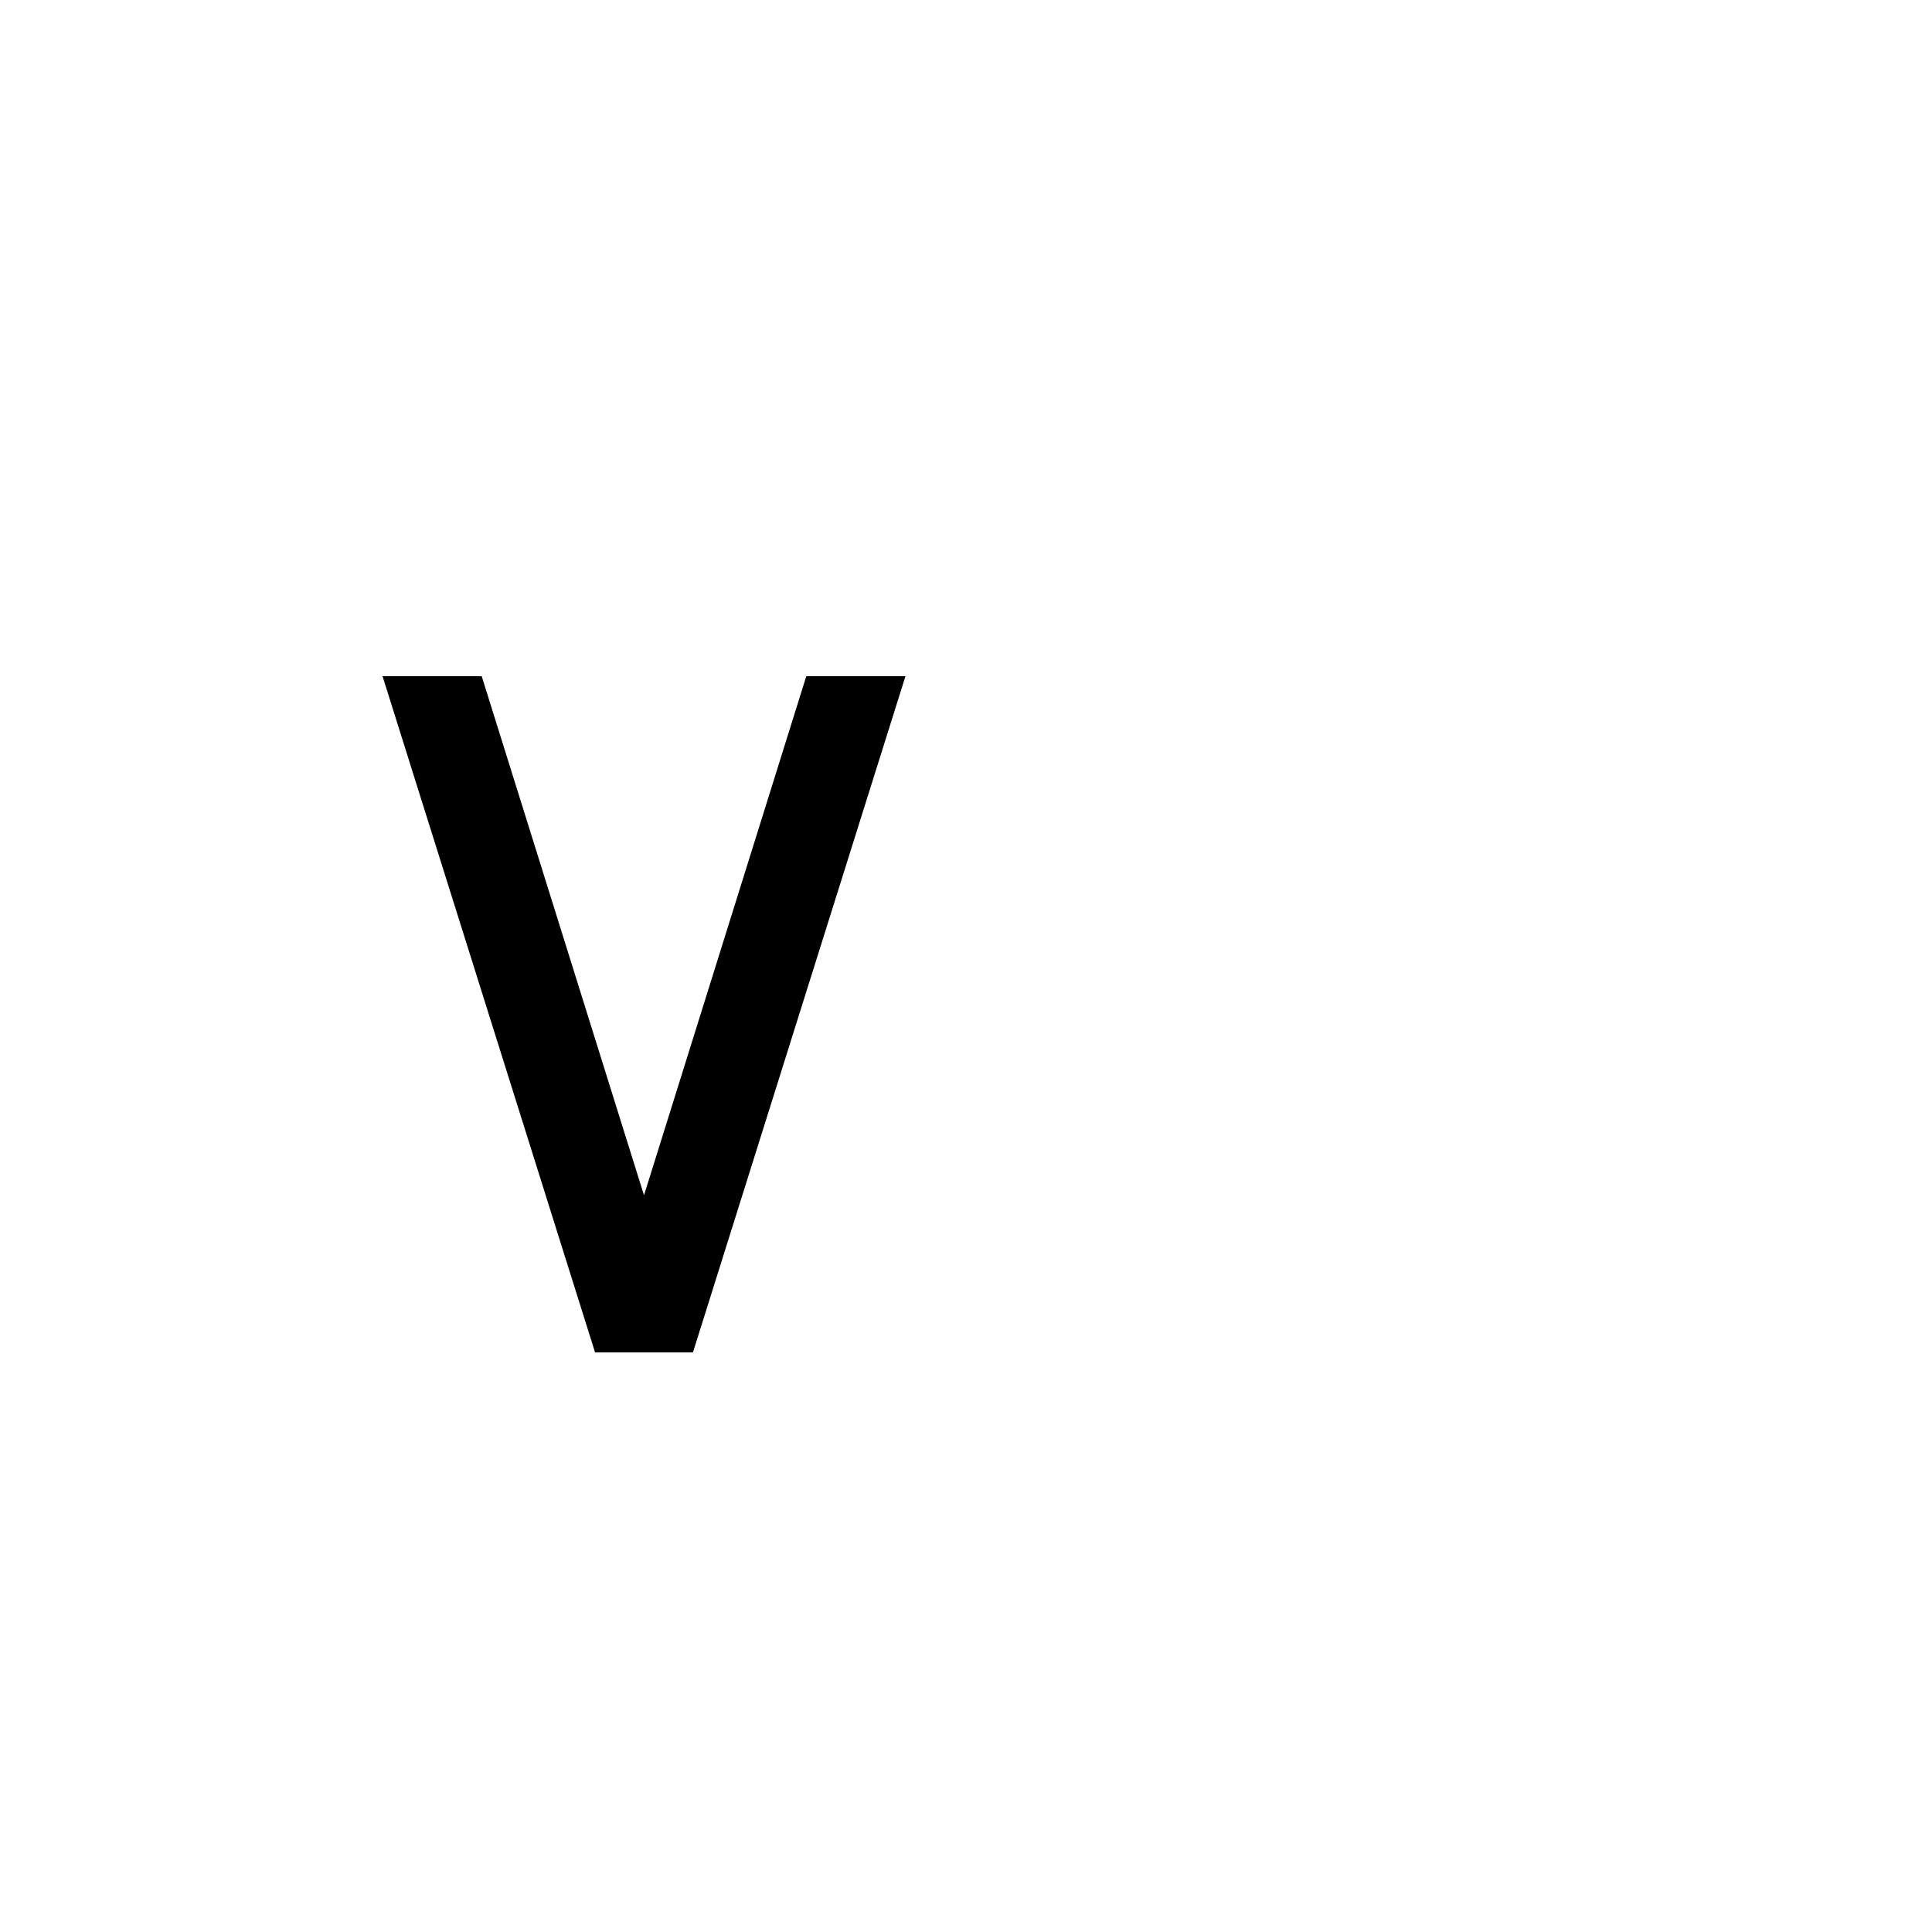
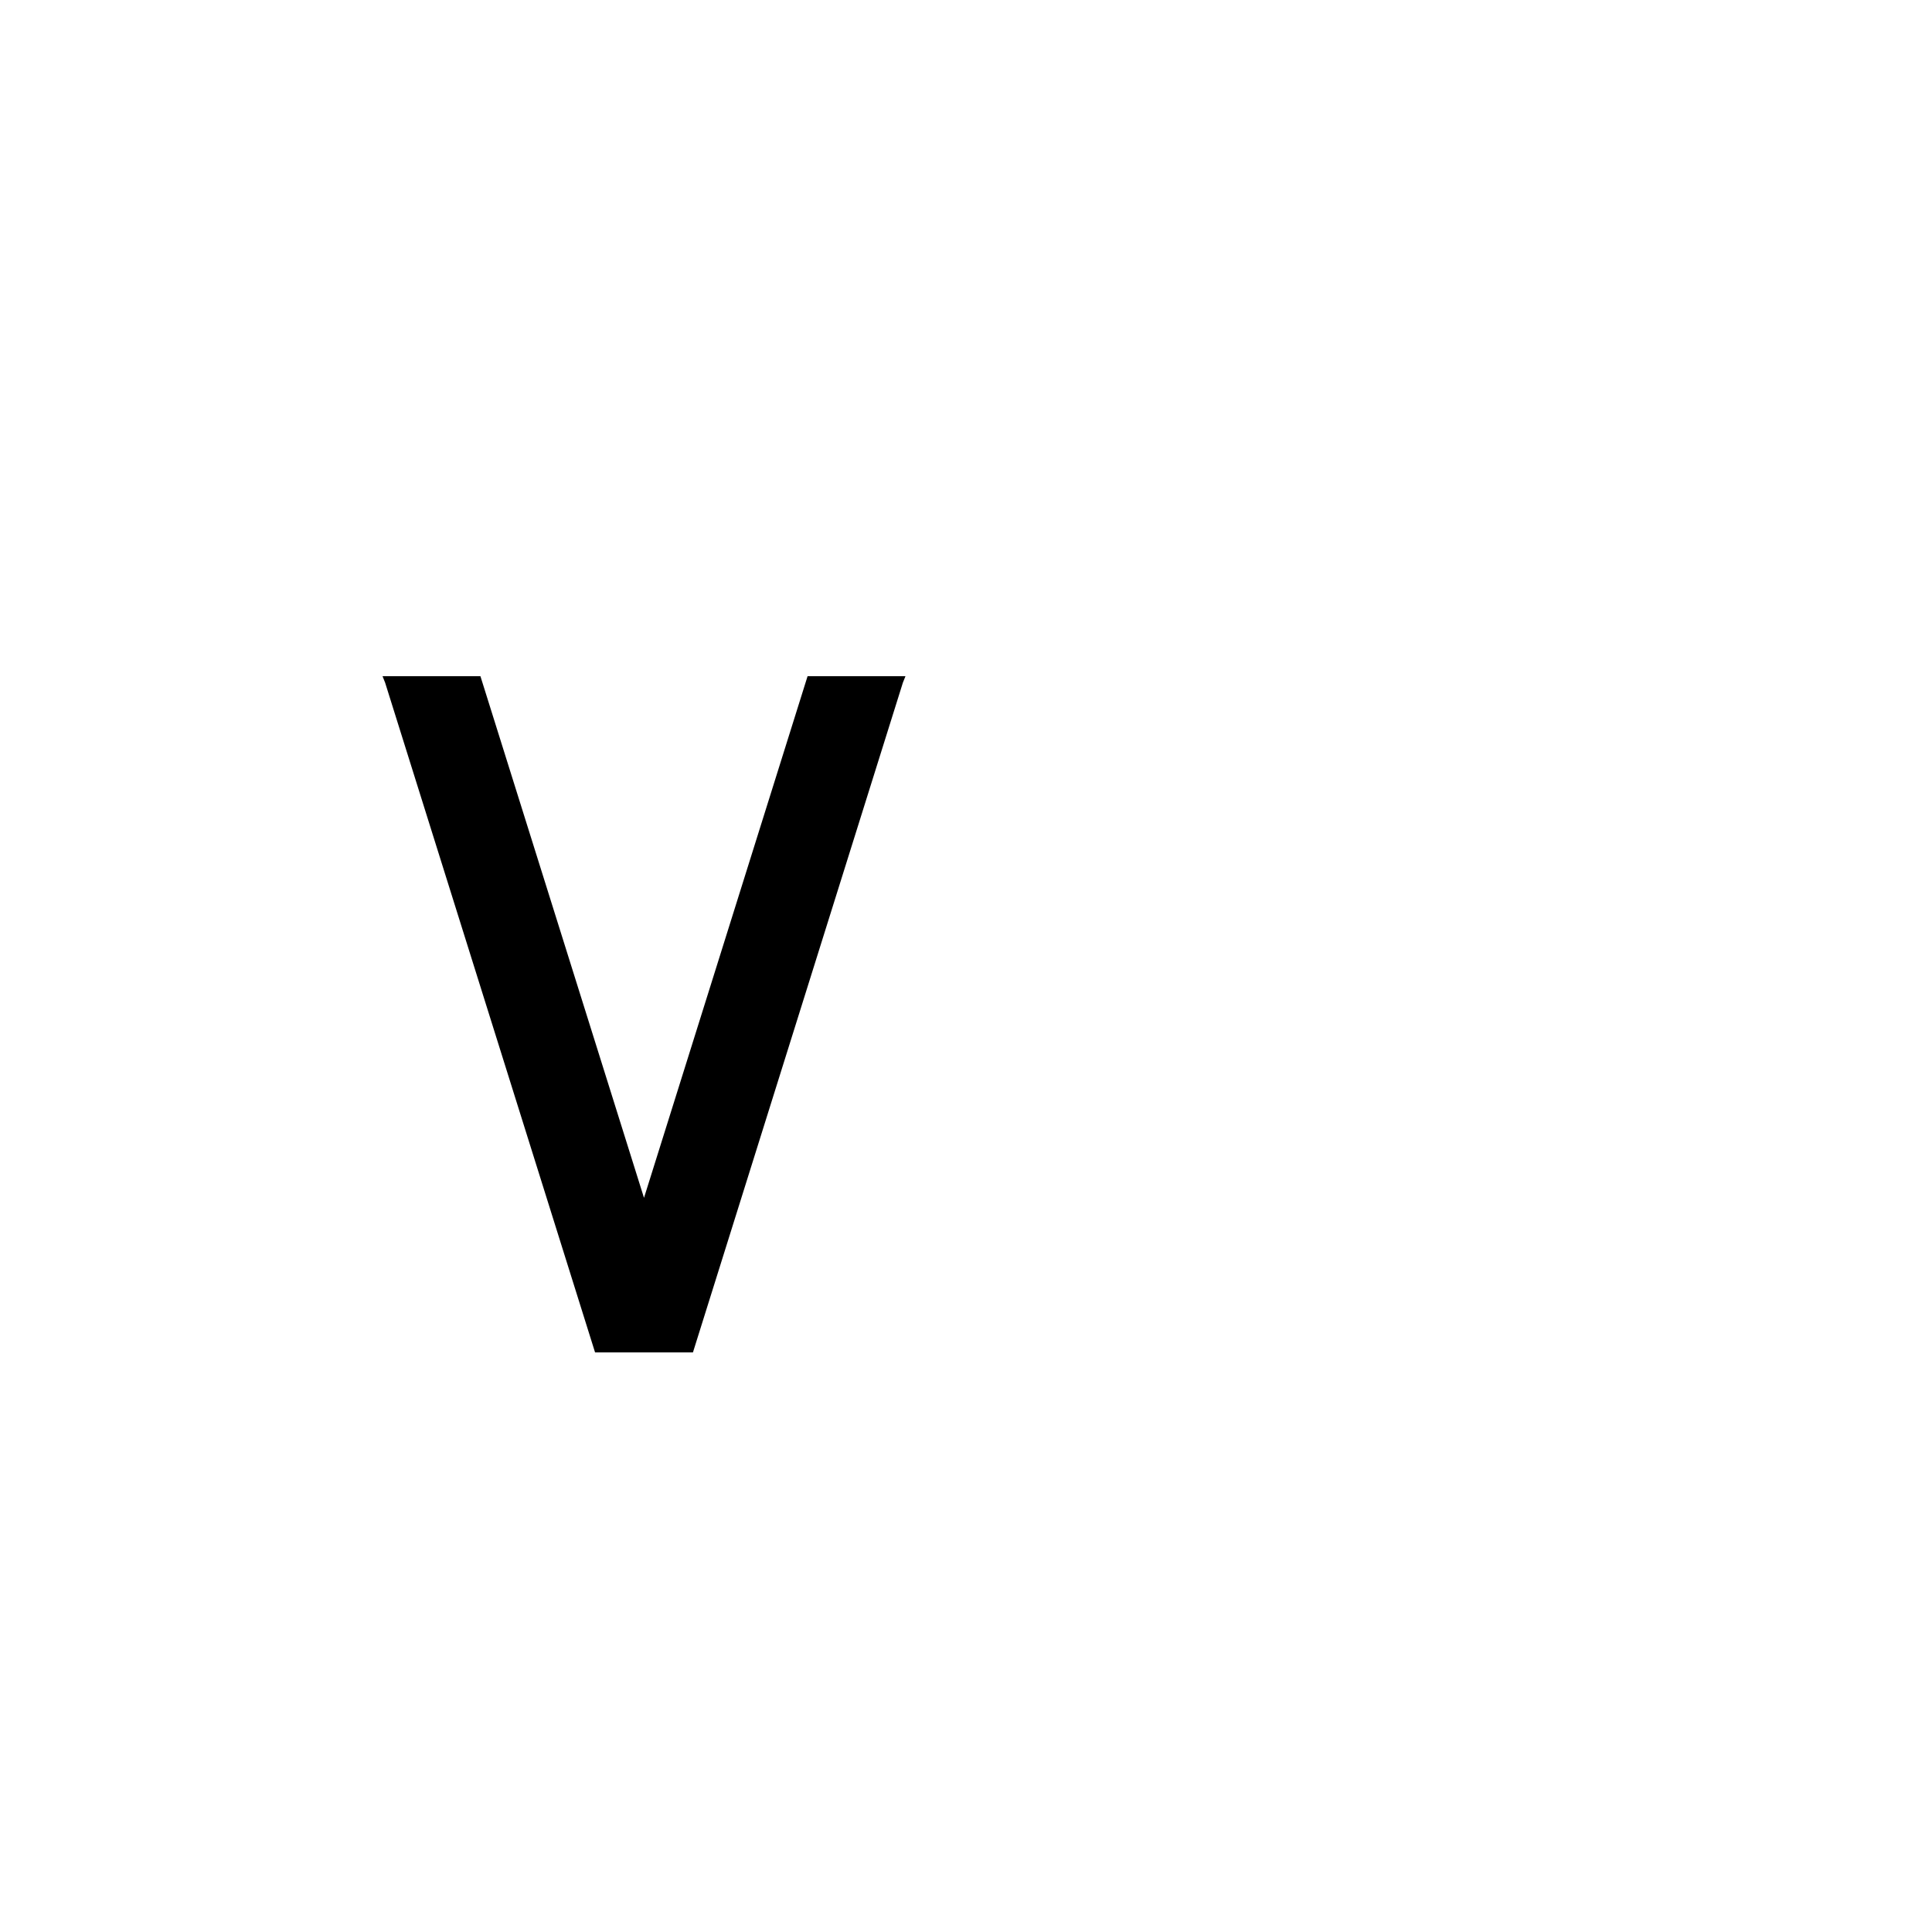
<svg xmlns="http://www.w3.org/2000/svg" viewBox="-0.25 -1.05 1.5 1.5">
-   <path d="M 0.047 -0.525 L 0.124 -0.525 L 0.25 -0.122 L 0.376 -0.525 L 0.453 -0.525 L 0.288 -0 L 0.212 -0 L 0.047 -0.525 Z" fill="black" />
+   <path d="M 0.212 -0 L 0.212 -0 L 0.049 -0.52 L 0.047 -0.525 L 0.123 -0.525 L 0.25 -0.12 L 0.377 -0.525 L 0.453 -0.525 L 0.451 -0.52 L 0.288 -0 L 0.288 -0 L 0.288 -0 L 0.25 -0 L 0.212 -0 L 0.212 -0 Z" fill="black" />
</svg>
